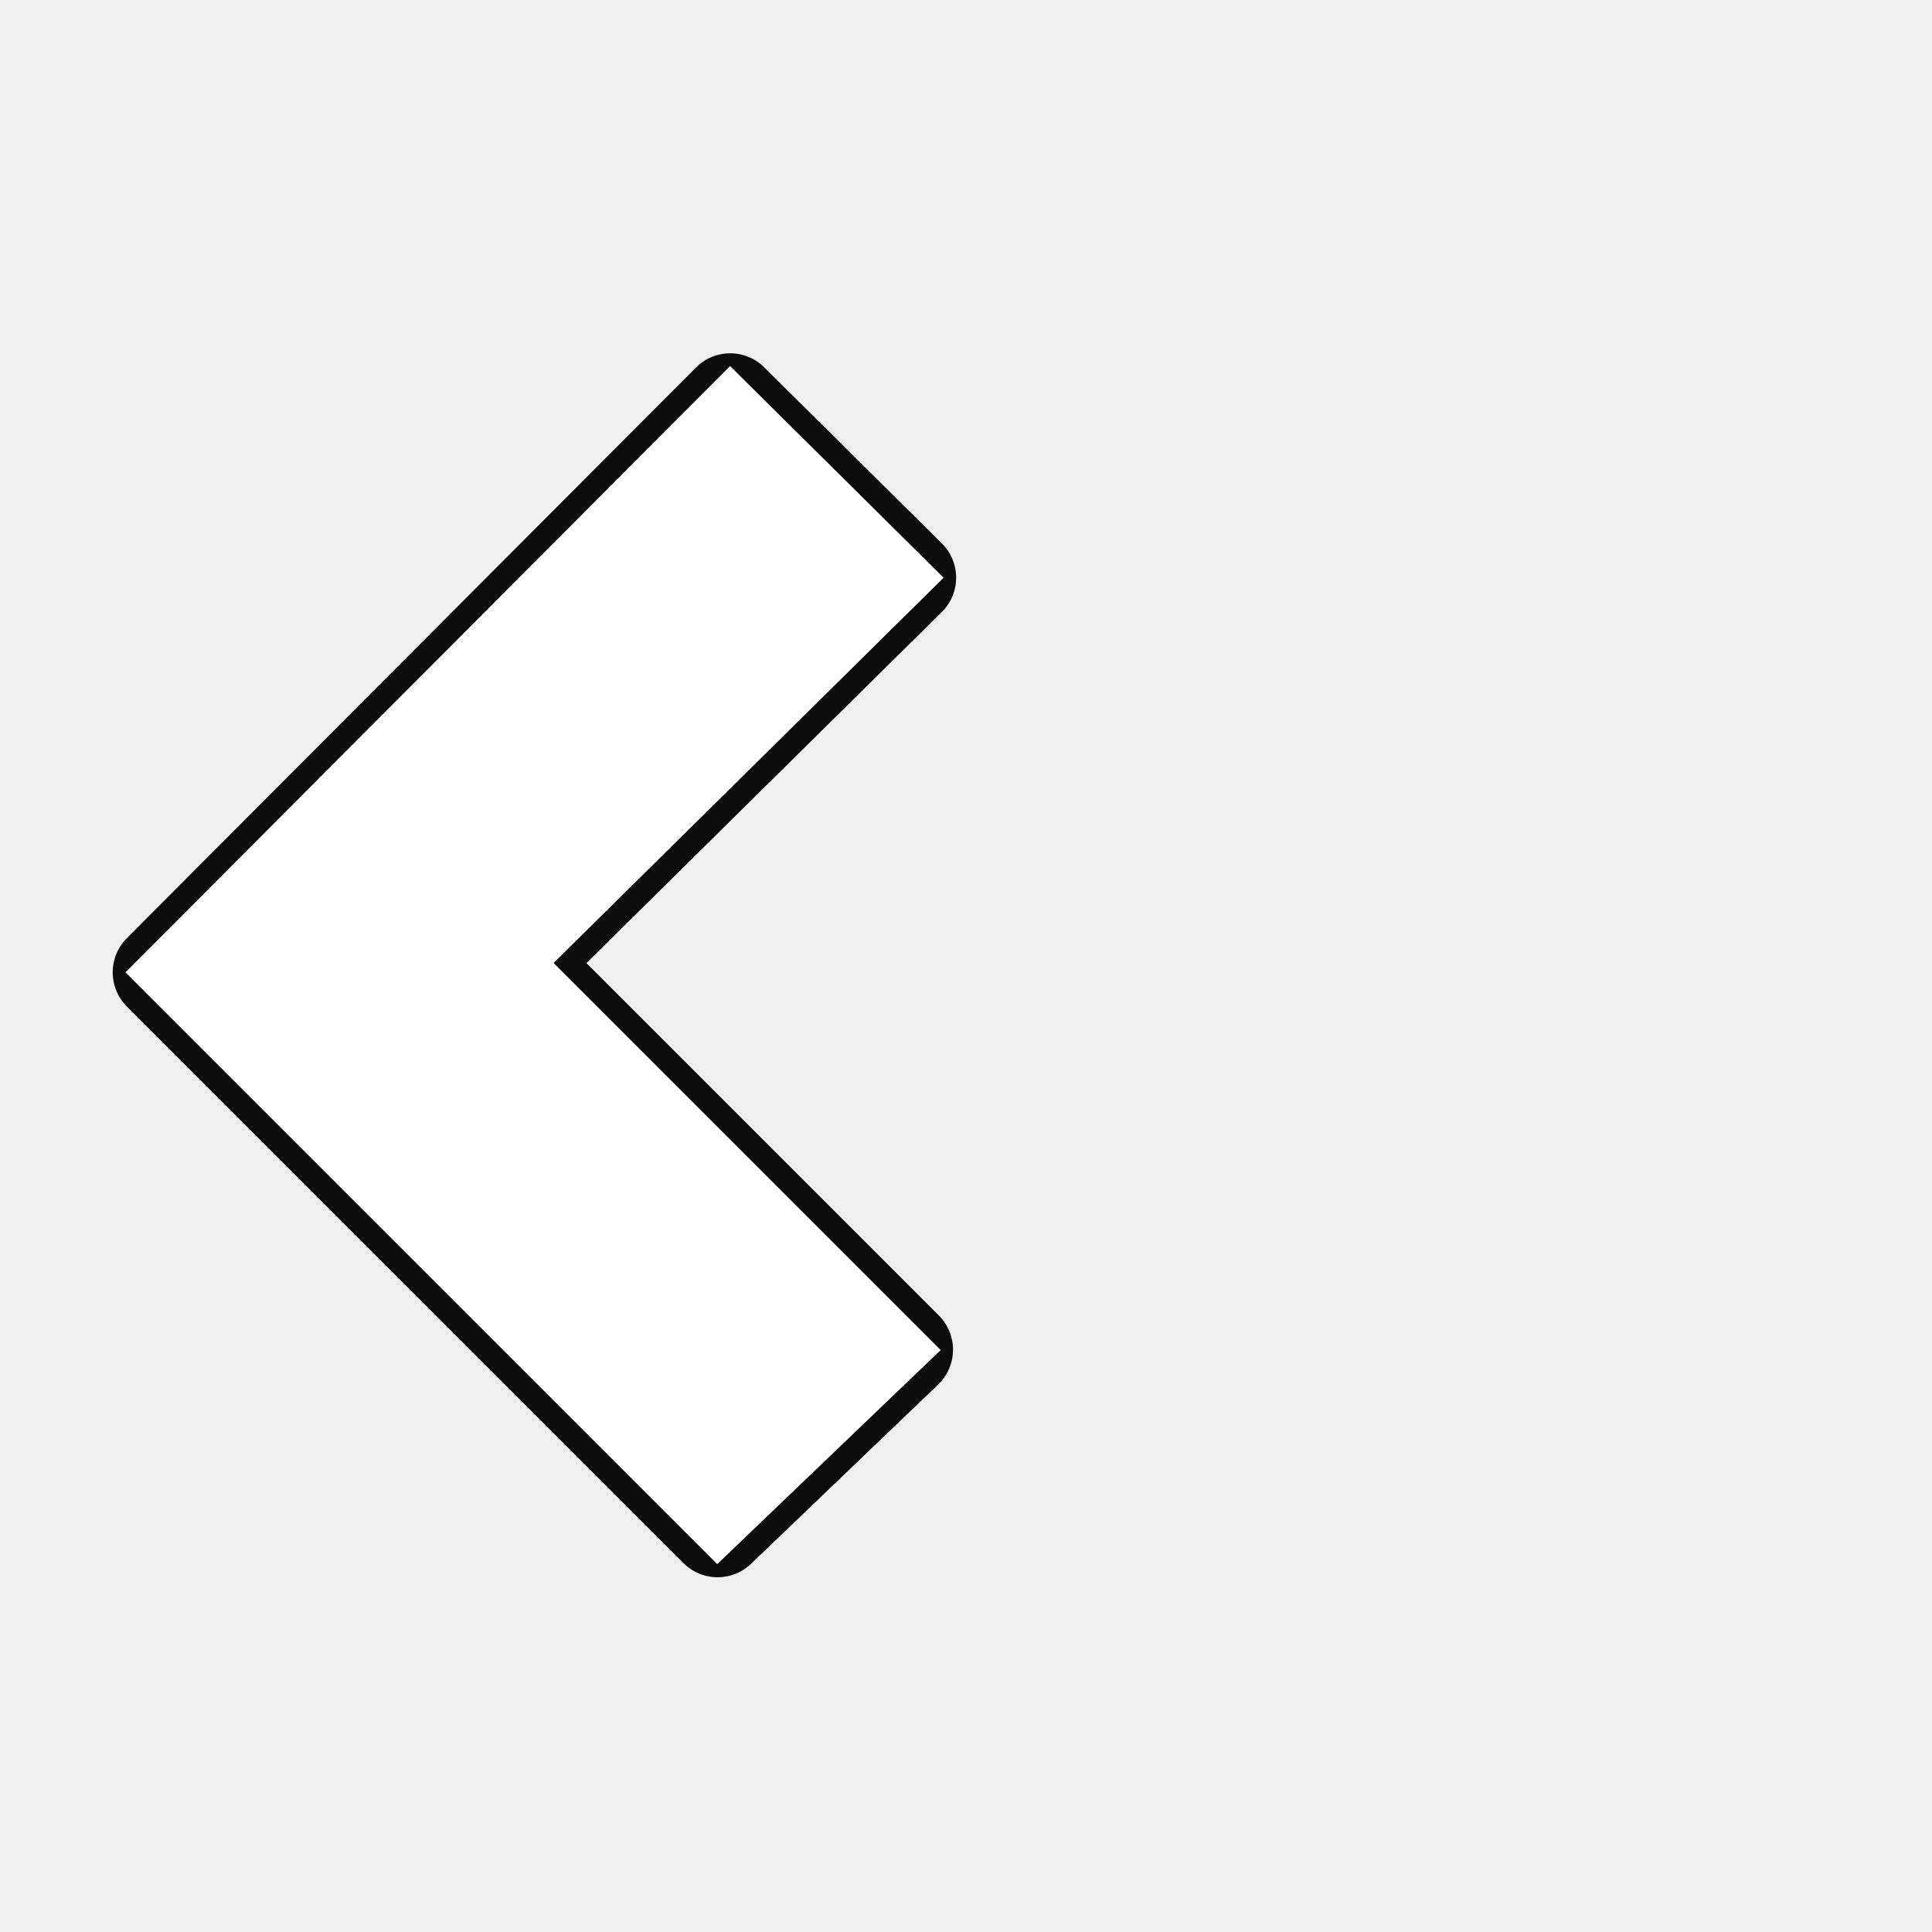
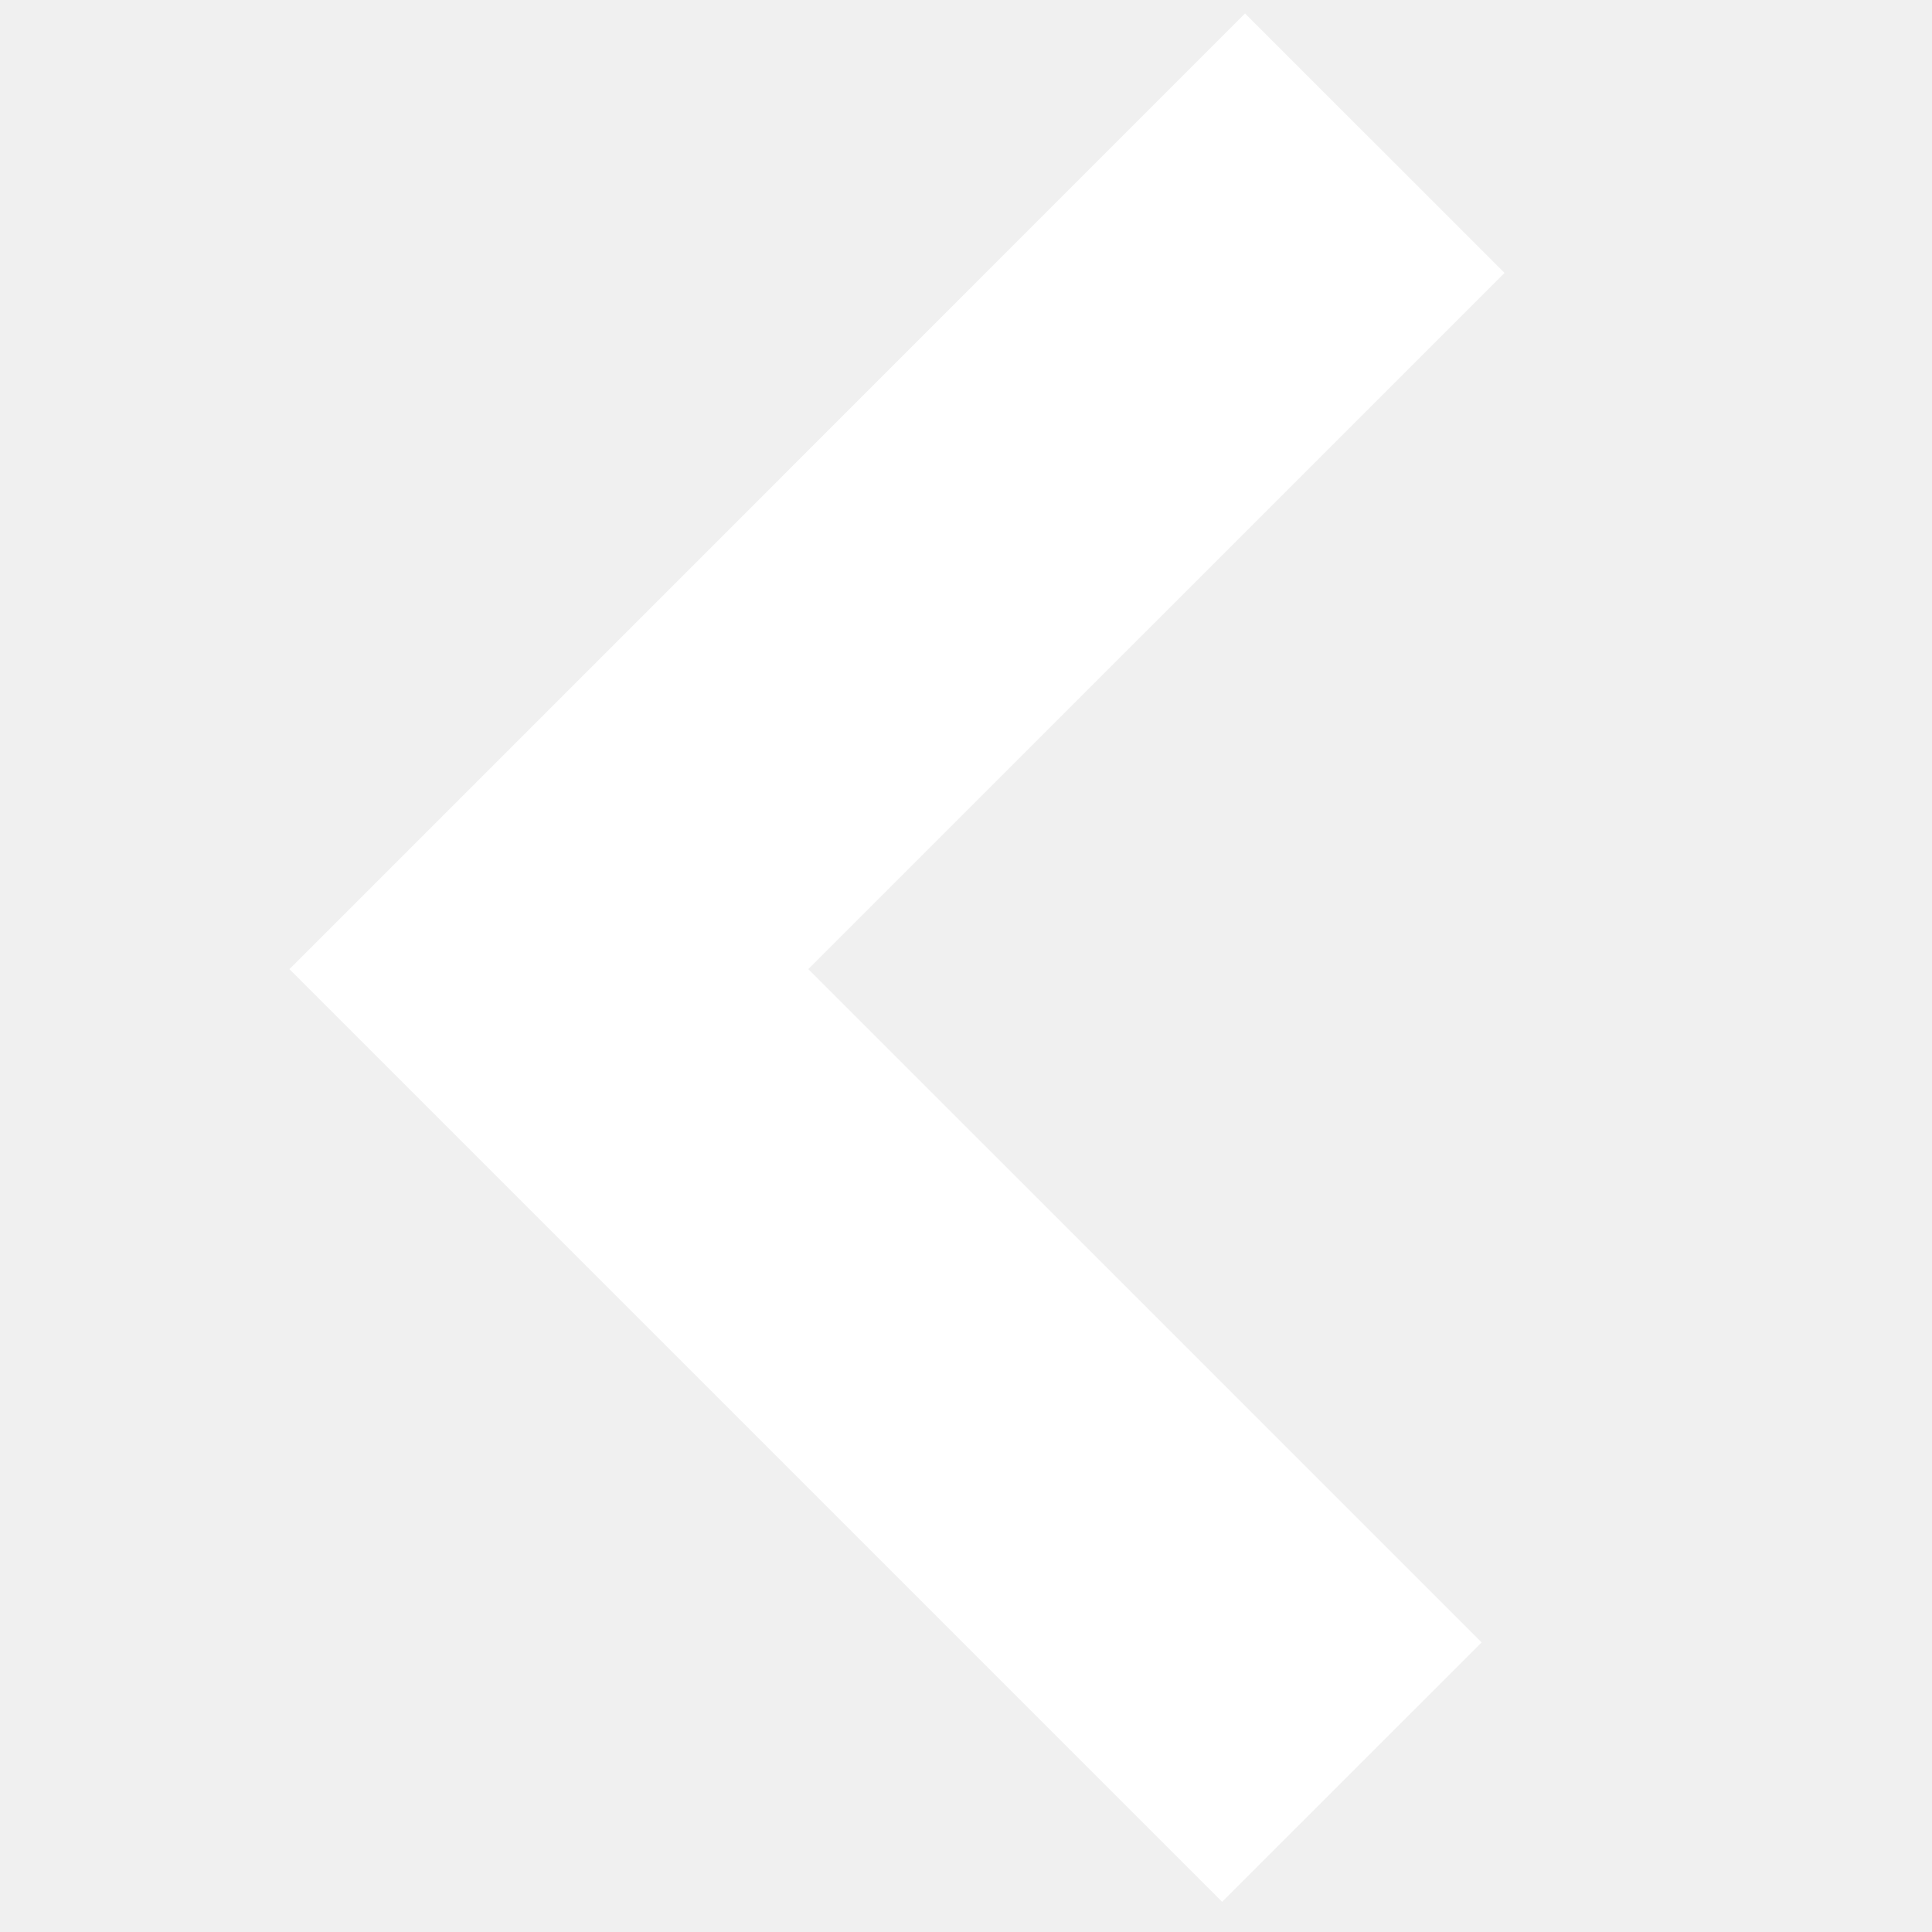
- <svg xmlns="http://www.w3.org/2000/svg" fill="#ffffff" width="80px" height="80px" viewBox="-3.2 -3.2 38.40 38.40" version="1.1" stroke="#ffffff">
+ <svg xmlns="http://www.w3.org/2000/svg" fill="#ffffff" version="1.1" baseProfile="tiny" id="Layer_1" viewBox="0 0 42 42" xml:space="preserve" stroke="#ffffff">
  <g id="SVGRepo_bgCarrier" stroke-width="0" />
-   <g id="SVGRepo_tracerCarrier" stroke-linecap="round" stroke-linejoin="round" stroke="#0d0c0c" stroke-width="1.92">
-     <path d="M7.094 15.938l7.688 7.688-3.719 3.563-11.063-11.063 11.313-11.344 3.531 3.5z" />
-   </g>
+   <g id="SVGRepo_tracerCarrier" stroke-linecap="round" stroke-linejoin="round" />
  <g id="SVGRepo_iconCarrier">
-     <path d="M7.094 15.938l7.688 7.688-3.719 3.563-11.063-11.063 11.313-11.344 3.531 3.5z" />
+     <polygon fill-rule="evenodd" points="27.066,1 7,21.068 26.568,40.637 31.502,35.704 16.865,21.068 32,5.933 " />
  </g>
</svg>
